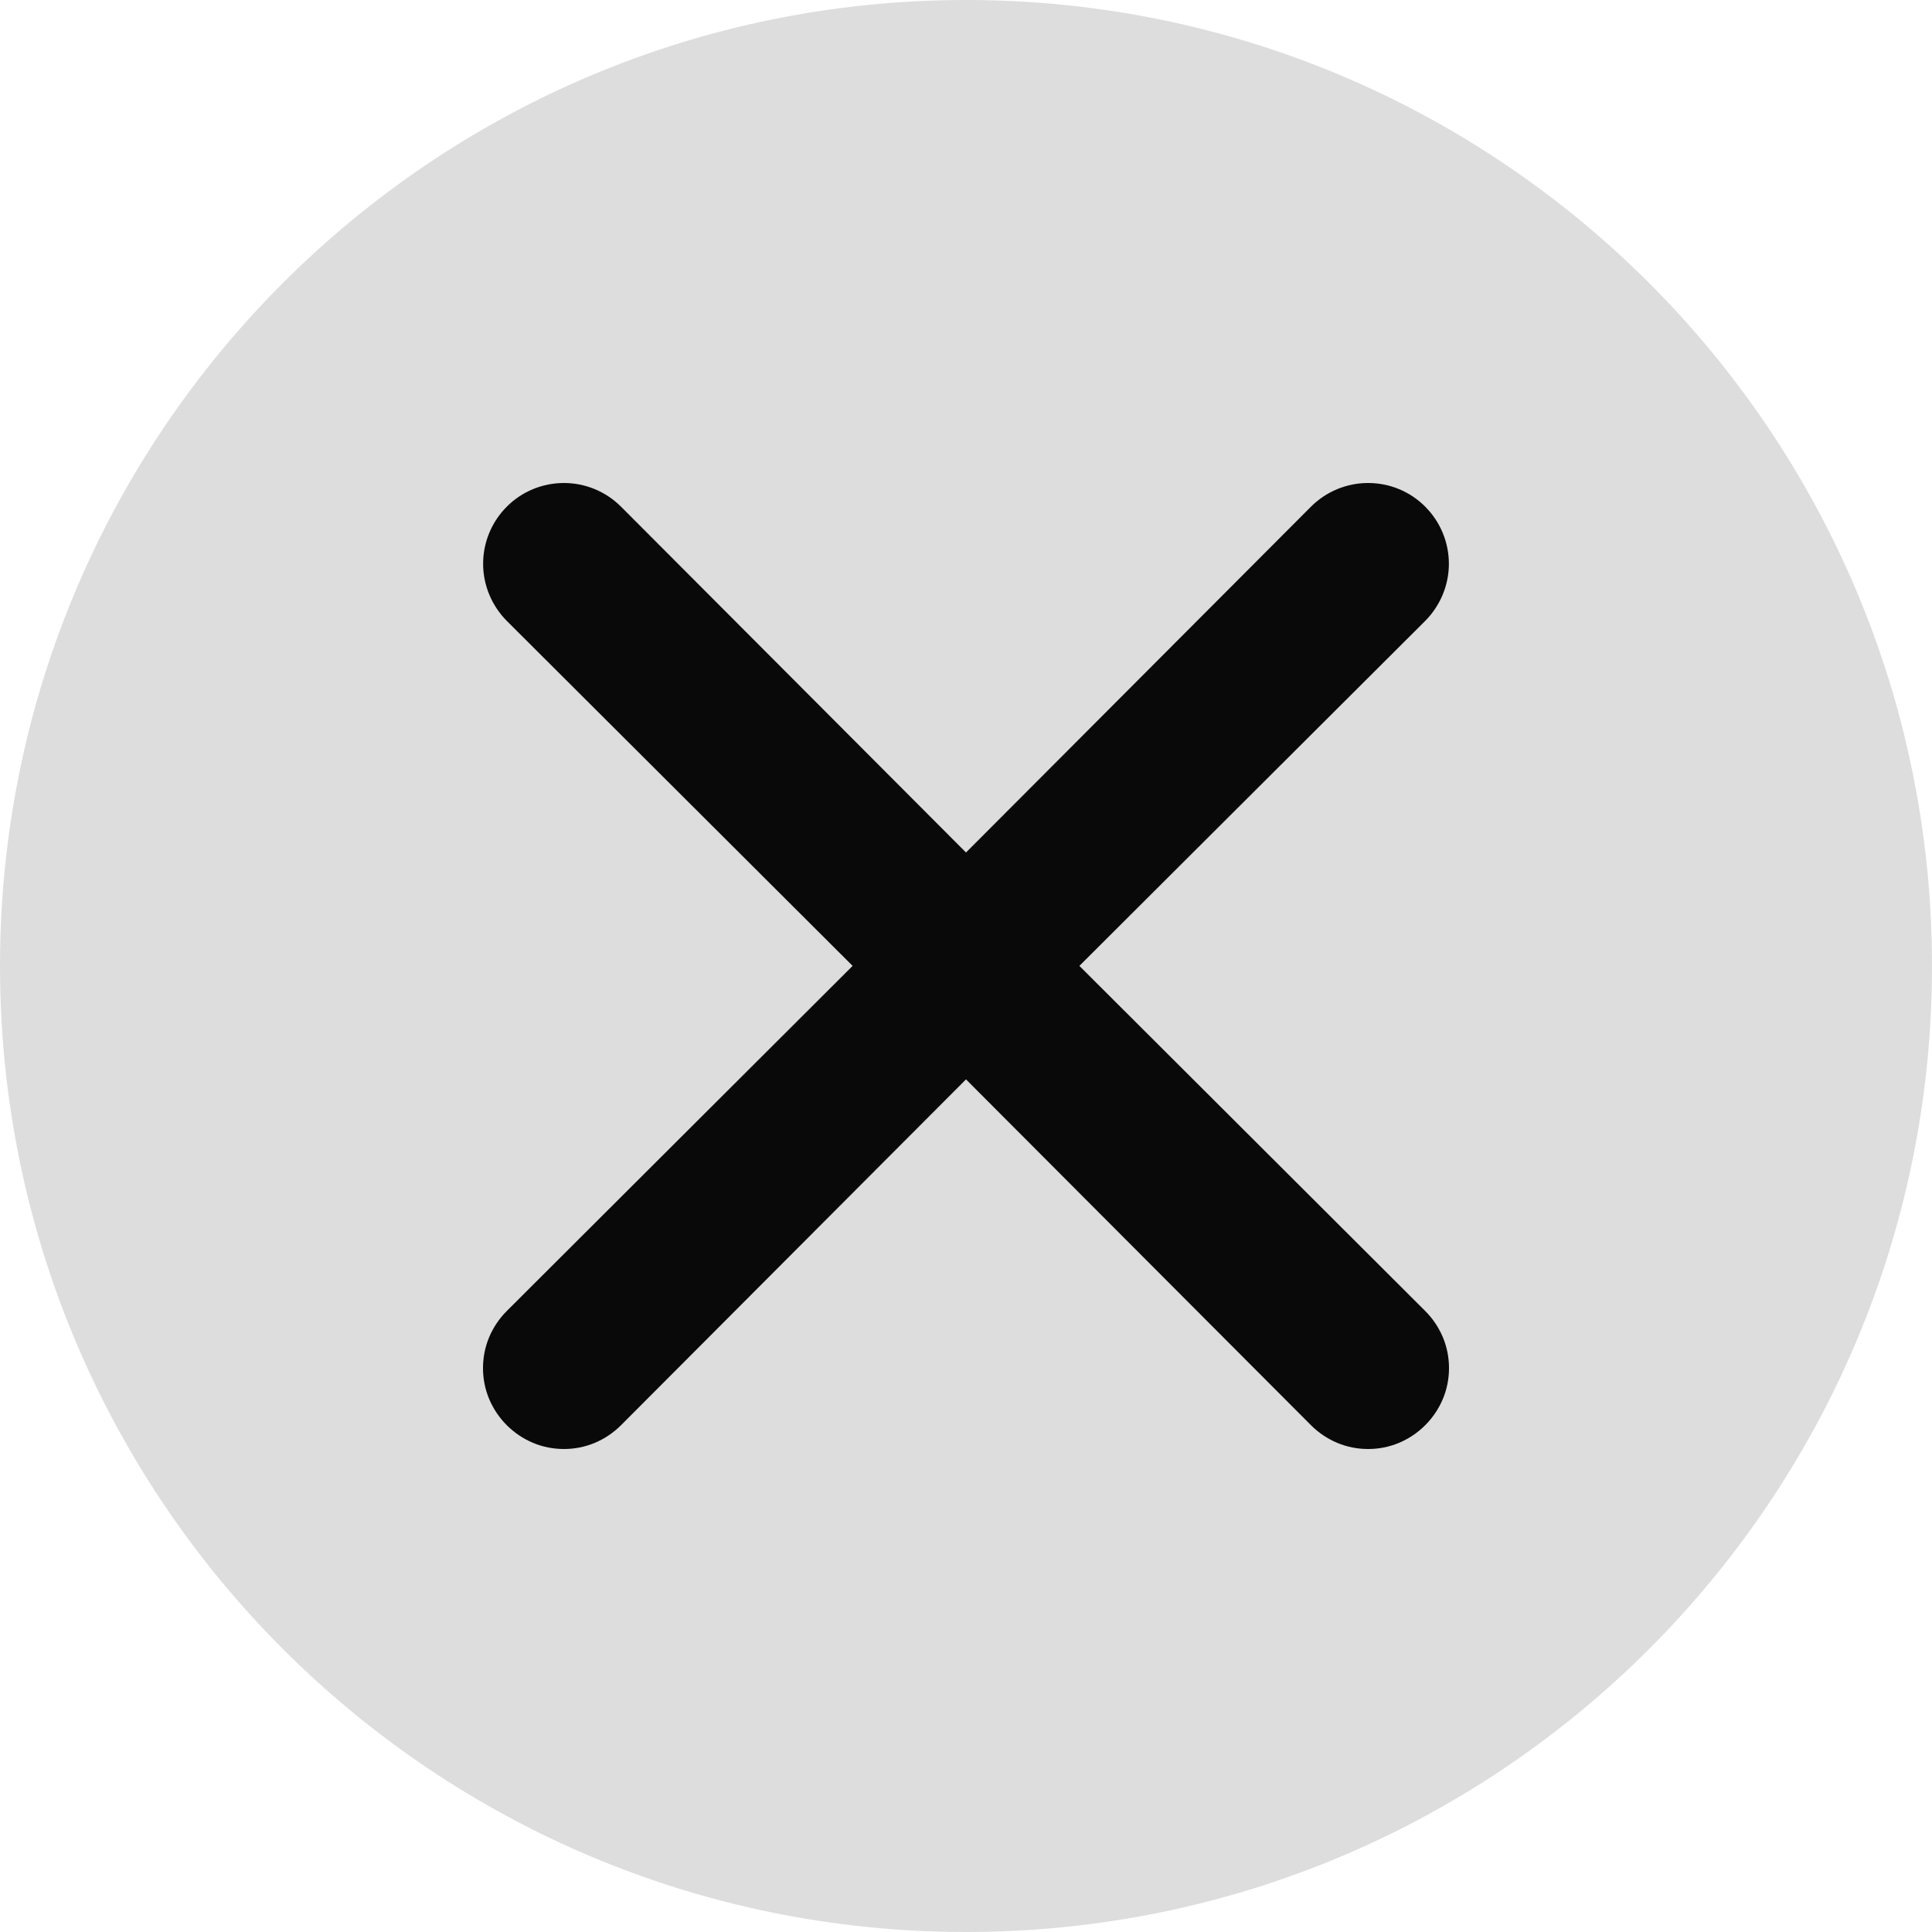
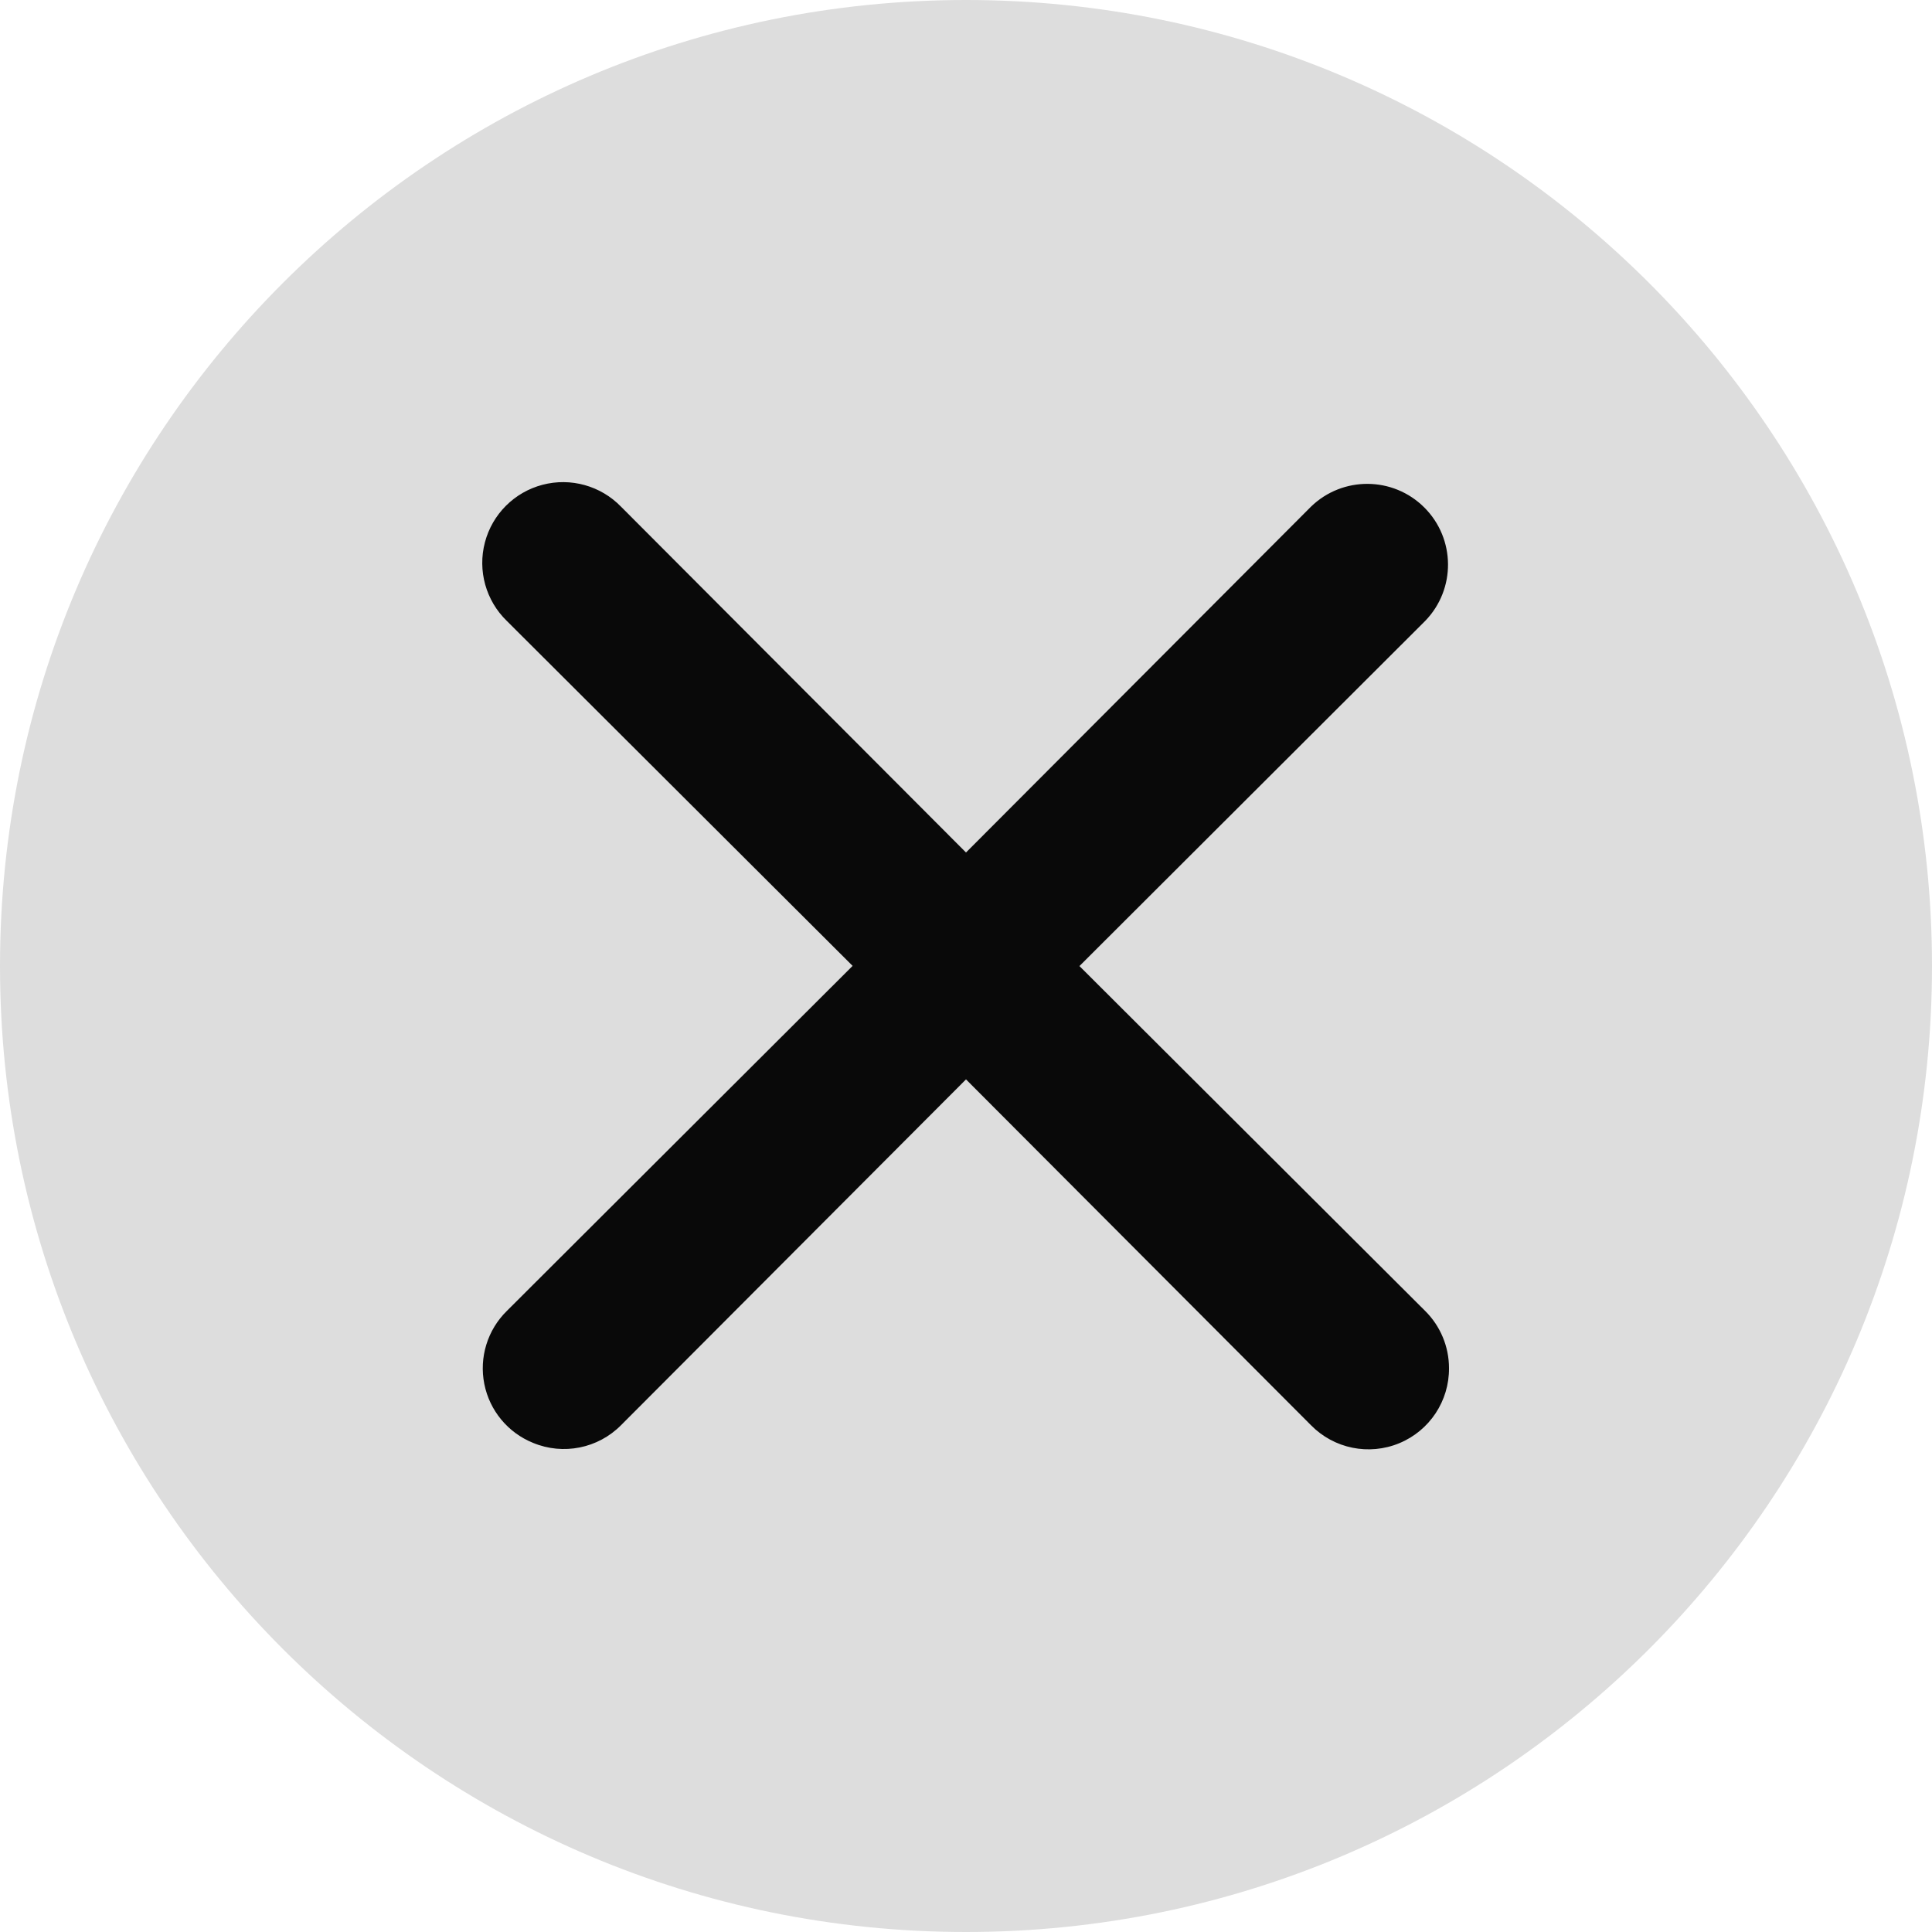
- <svg xmlns="http://www.w3.org/2000/svg" width="16" height="16" viewBox="0 0 16 16" fill="none">
-   <rect width="16" height="16" rx="8" fill="#DDDDDD" />
-   <path d="M8.939 7.999L11.803 5.142C11.928 5.016 11.999 4.846 11.999 4.669C11.999 4.491 11.928 4.321 11.803 4.196C11.678 4.07 11.508 4 11.33 4C11.153 4 10.983 4.07 10.857 4.196L8 7.06L5.143 4.196C5.017 4.07 4.847 4 4.67 4C4.493 4 4.322 4.07 4.197 4.196C4.072 4.321 4.001 4.491 4.001 4.669C4.001 4.846 4.072 5.016 4.197 5.142L7.061 7.999L4.197 10.857C4.135 10.919 4.085 10.993 4.051 11.074C4.017 11.155 4 11.242 4 11.33C4 11.418 4.017 11.505 4.051 11.586C4.085 11.667 4.135 11.741 4.197 11.803C4.259 11.865 4.333 11.915 4.414 11.949C4.495 11.983 4.582 12 4.67 12C4.758 12 4.845 11.983 4.926 11.949C5.007 11.915 5.081 11.865 5.143 11.803L8 8.939L10.857 11.803C10.919 11.865 10.993 11.915 11.074 11.949C11.155 11.983 11.242 12 11.33 12C11.418 12 11.505 11.983 11.586 11.949C11.667 11.915 11.741 11.865 11.803 11.803C11.865 11.741 11.915 11.667 11.949 11.586C11.983 11.505 12 11.418 12 11.33C12 11.242 11.983 11.155 11.949 11.074C11.915 10.993 11.865 10.919 11.803 10.857L8.939 7.999Z" fill="#090909" />
+ <svg xmlns="http://www.w3.org/2000/svg" width="16" height="16" fill="none">
+   <rect width="16" height="16" fill="#DDD" rx="8" />
+   <path fill="#090909" d="m8.94 8 2.863-2.858a.669.669 0 0 0-.946-.946L8 7.06 5.143 4.196a.669.669 0 1 0-.946.946l2.864 2.857-2.864 2.858a.666.666 0 0 0 .217 1.092.666.666 0 0 0 .729-.146L8 8.939l2.857 2.864A.667.667 0 0 0 12 11.33a.667.667 0 0 0-.197-.473L8.939 8Z" />
</svg>
